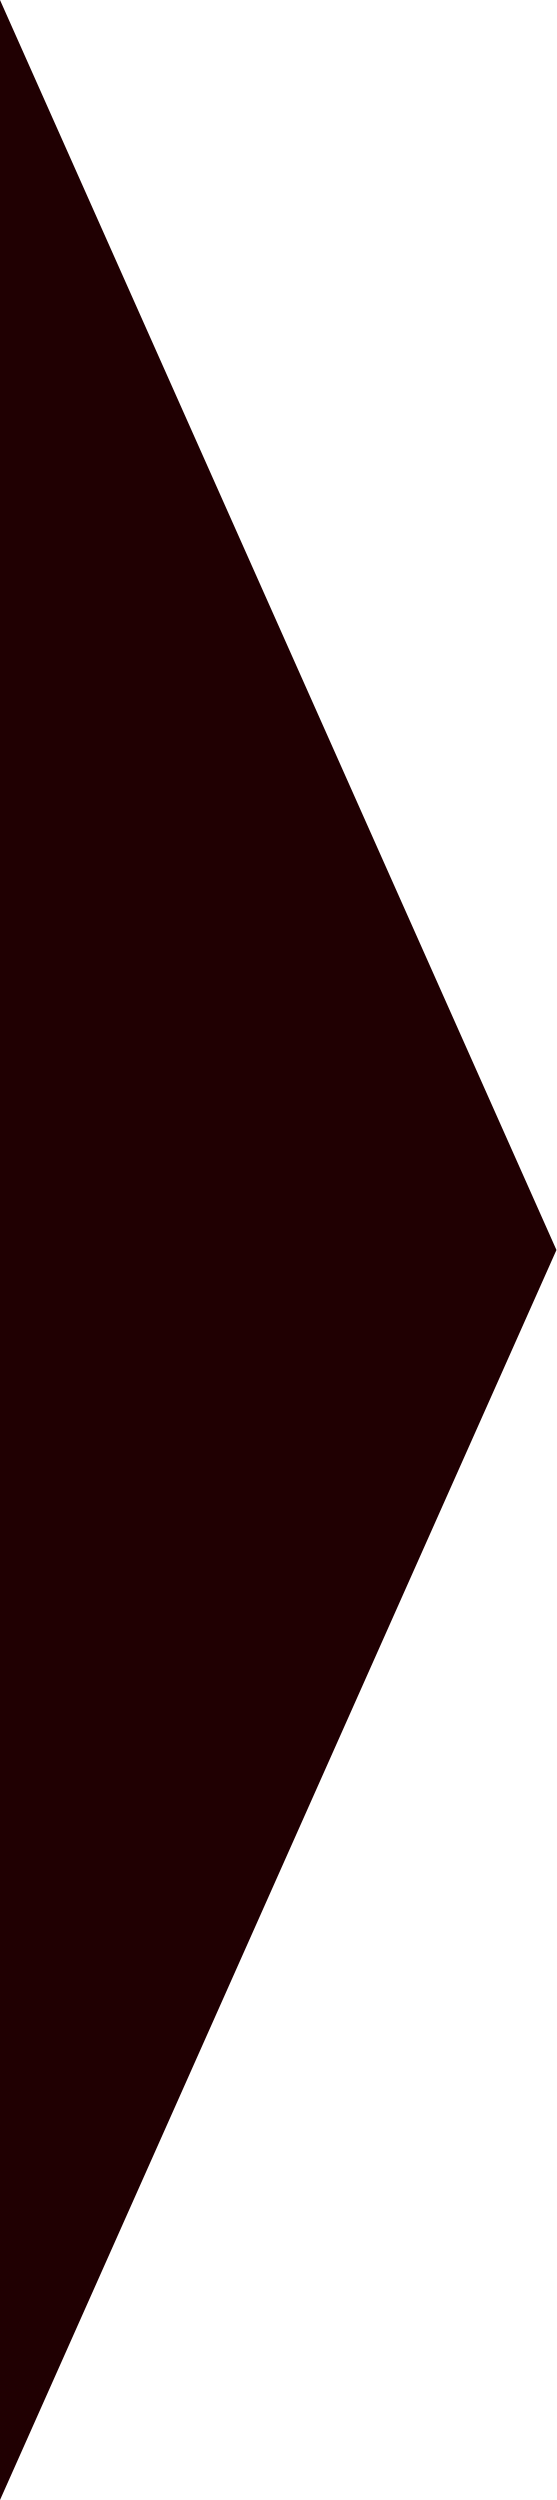
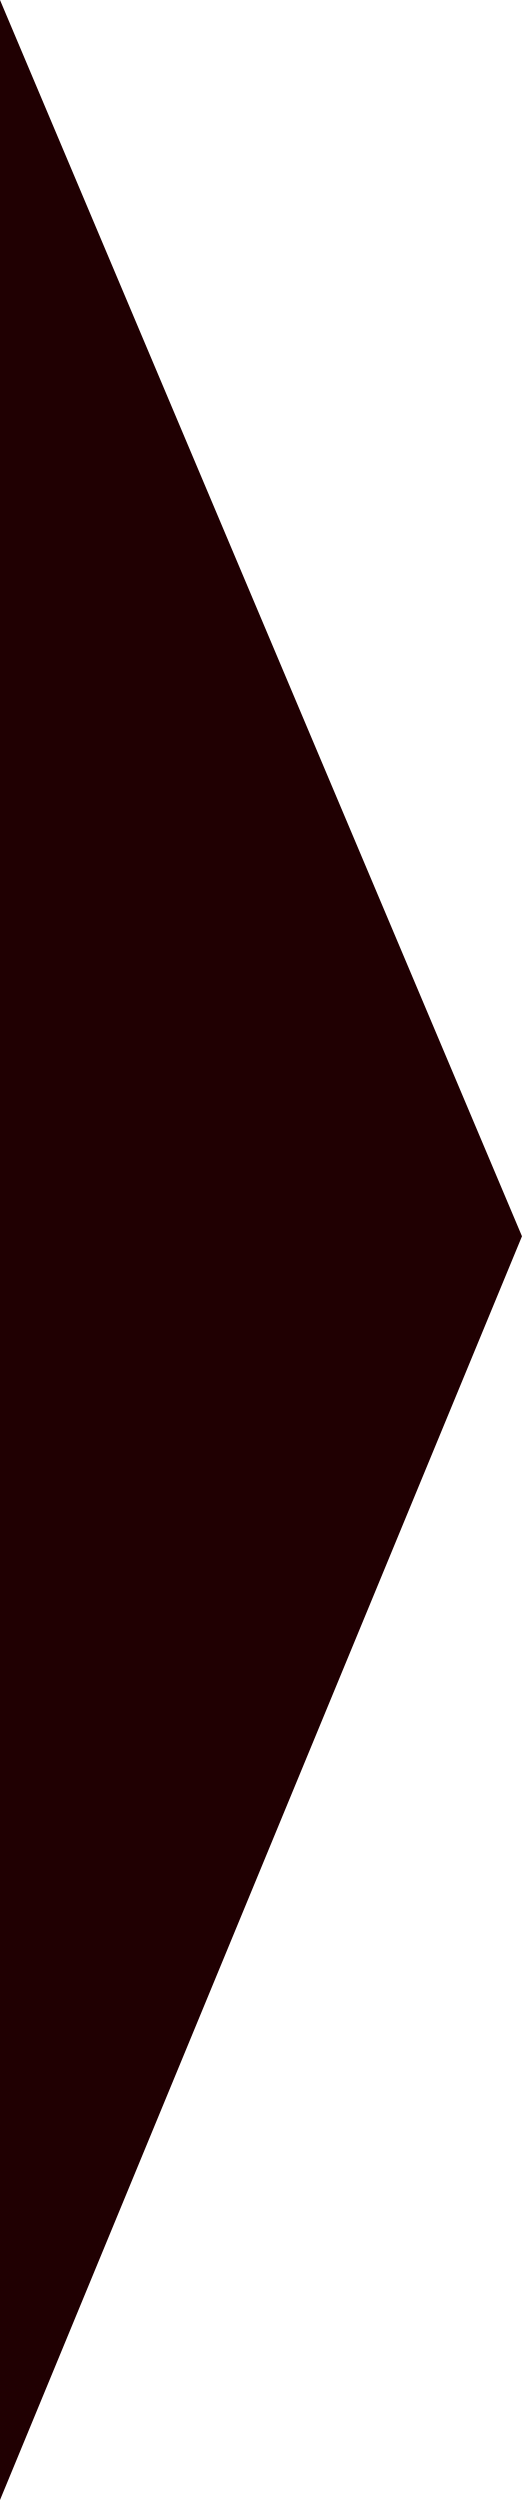
- <svg xmlns="http://www.w3.org/2000/svg" version="1.1" id="Layer_2" x="0px" y="0px" viewBox="0 0 20.7 93" style="enable-background:new 0 0 20.7 93;" xml:space="preserve">
+ <svg xmlns="http://www.w3.org/2000/svg" version="1.1" id="Layer_3" x="0px" y="0px" viewBox="0 0 19 91" style="enable-background:new 0 0 19 91;" xml:space="preserve">
  <style type="text/css">
	.st0{fill:#200002;}
</style>
-   <polygon class="st0" points="0,0 20.7,46.5 0,93 " />
+   <polygon class="st0" points="0,91 19,45 0,0 " />
</svg>
